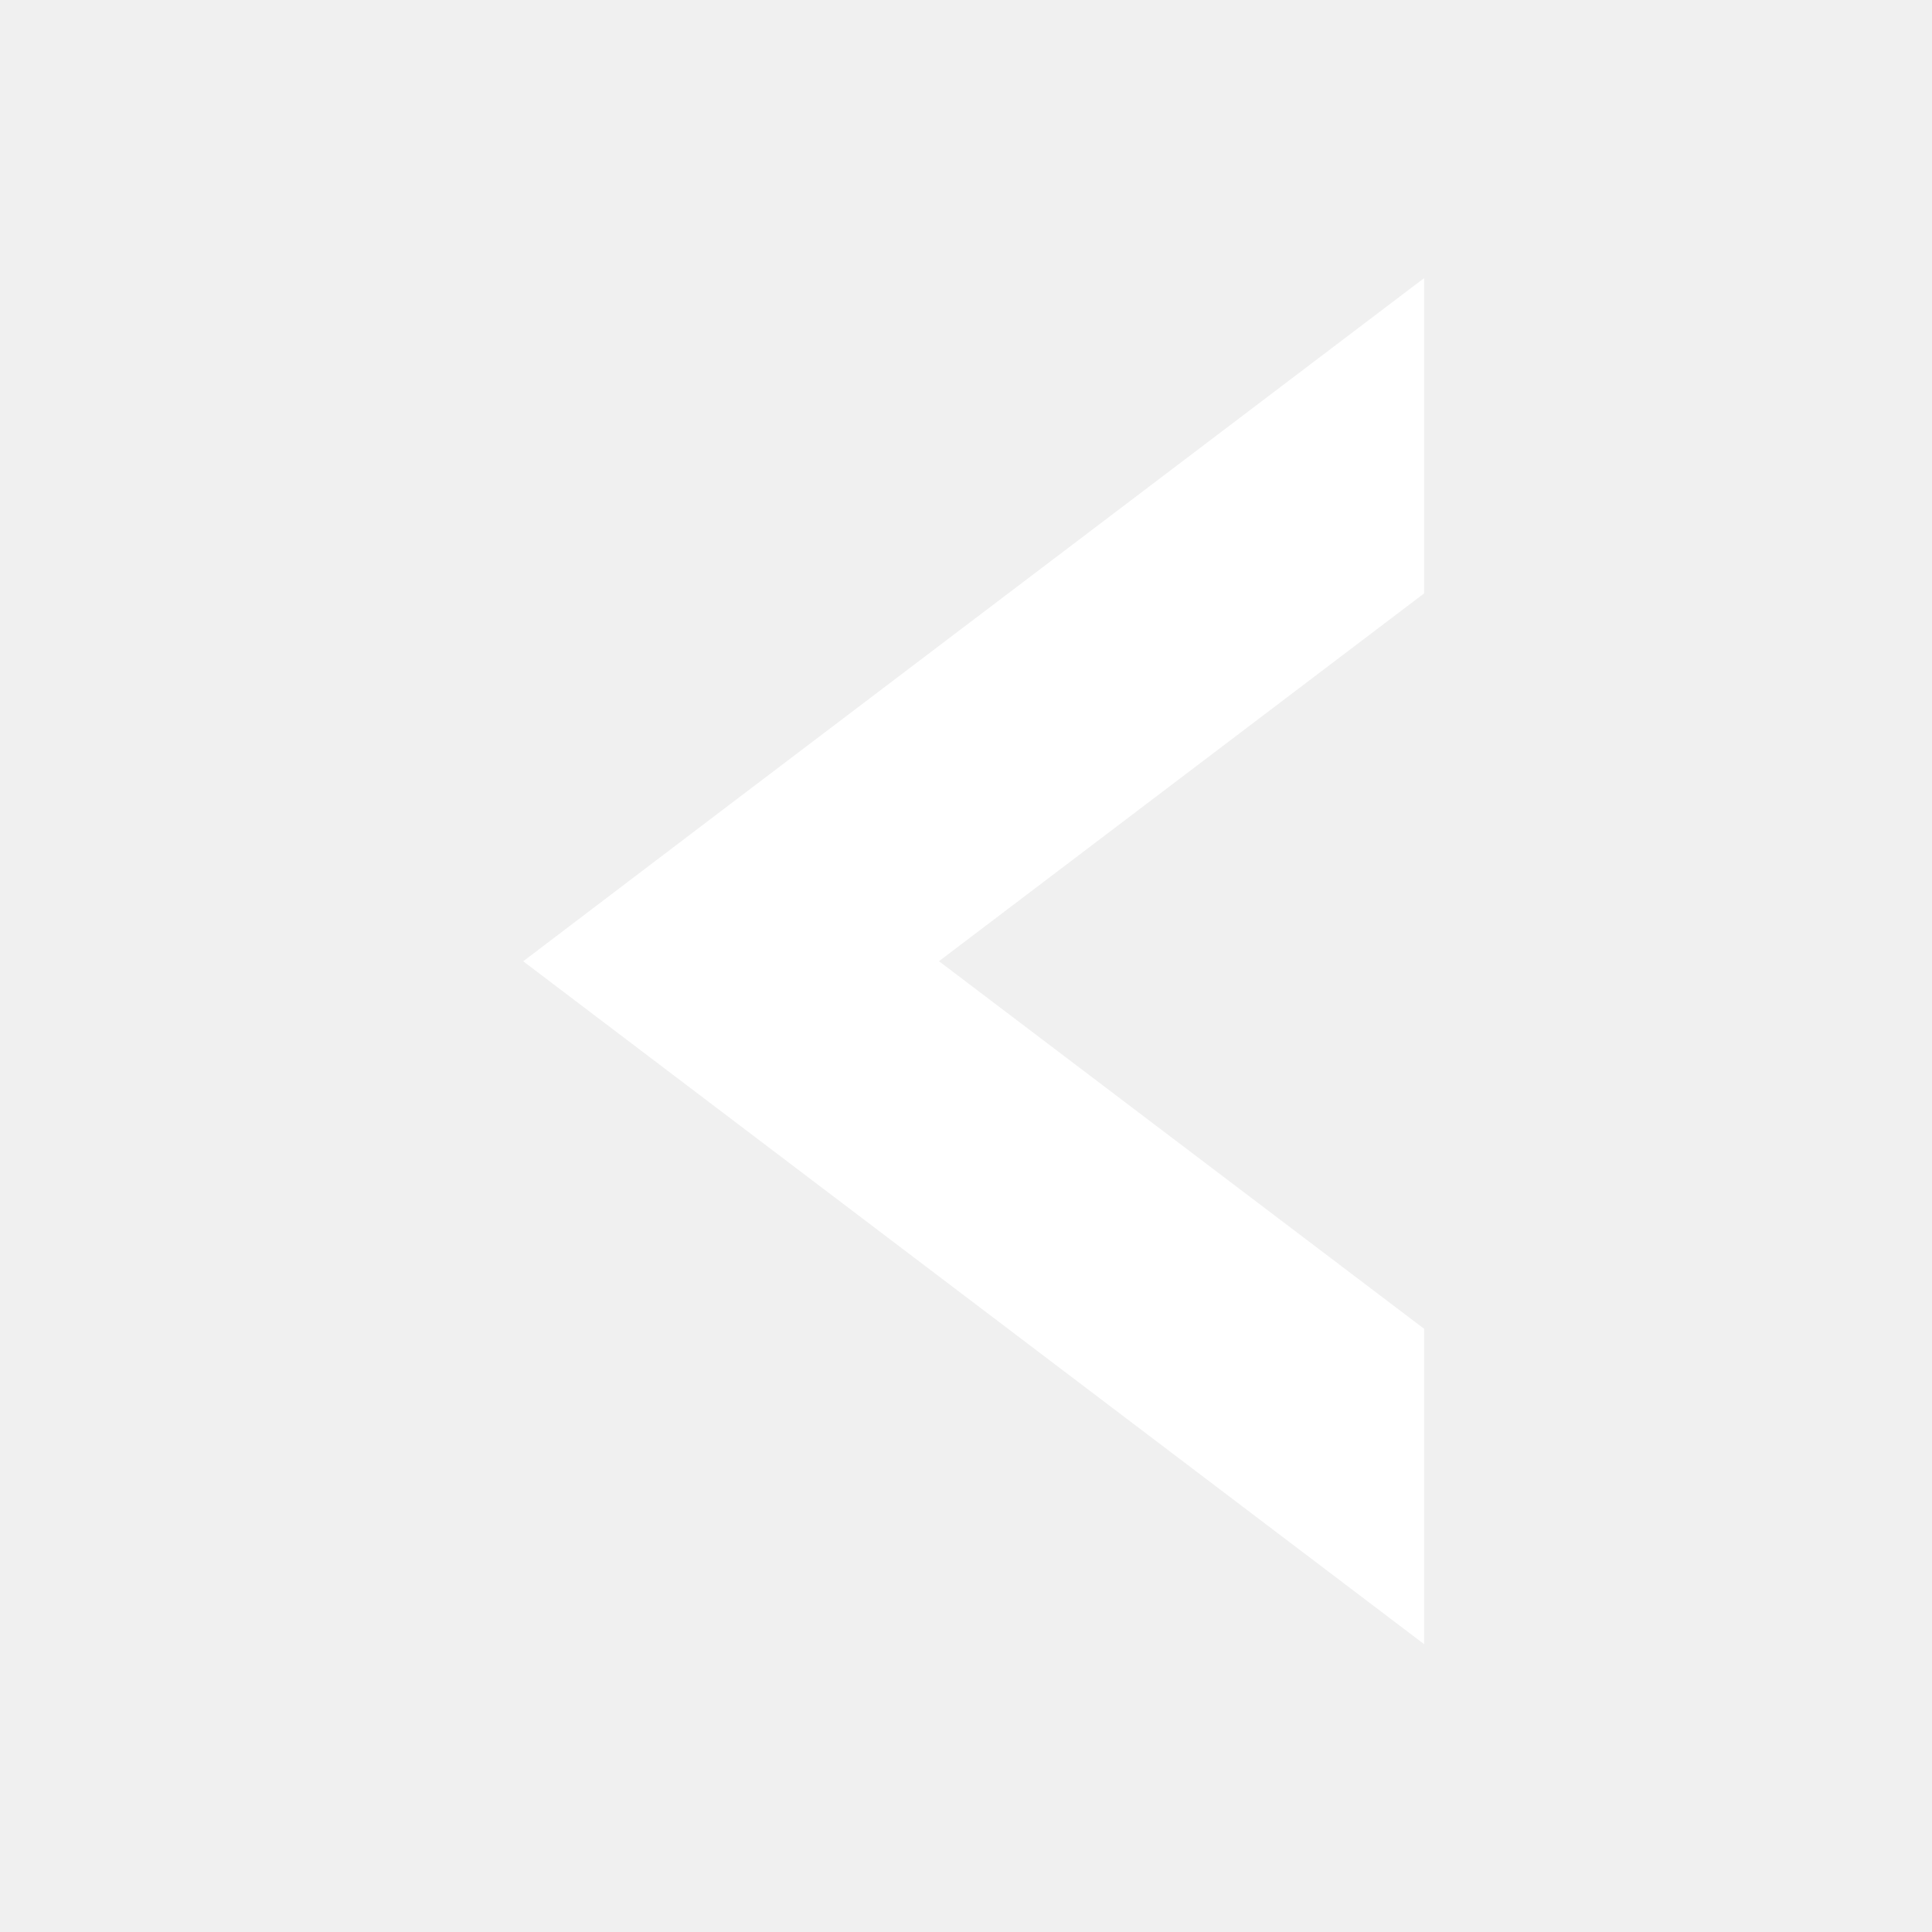
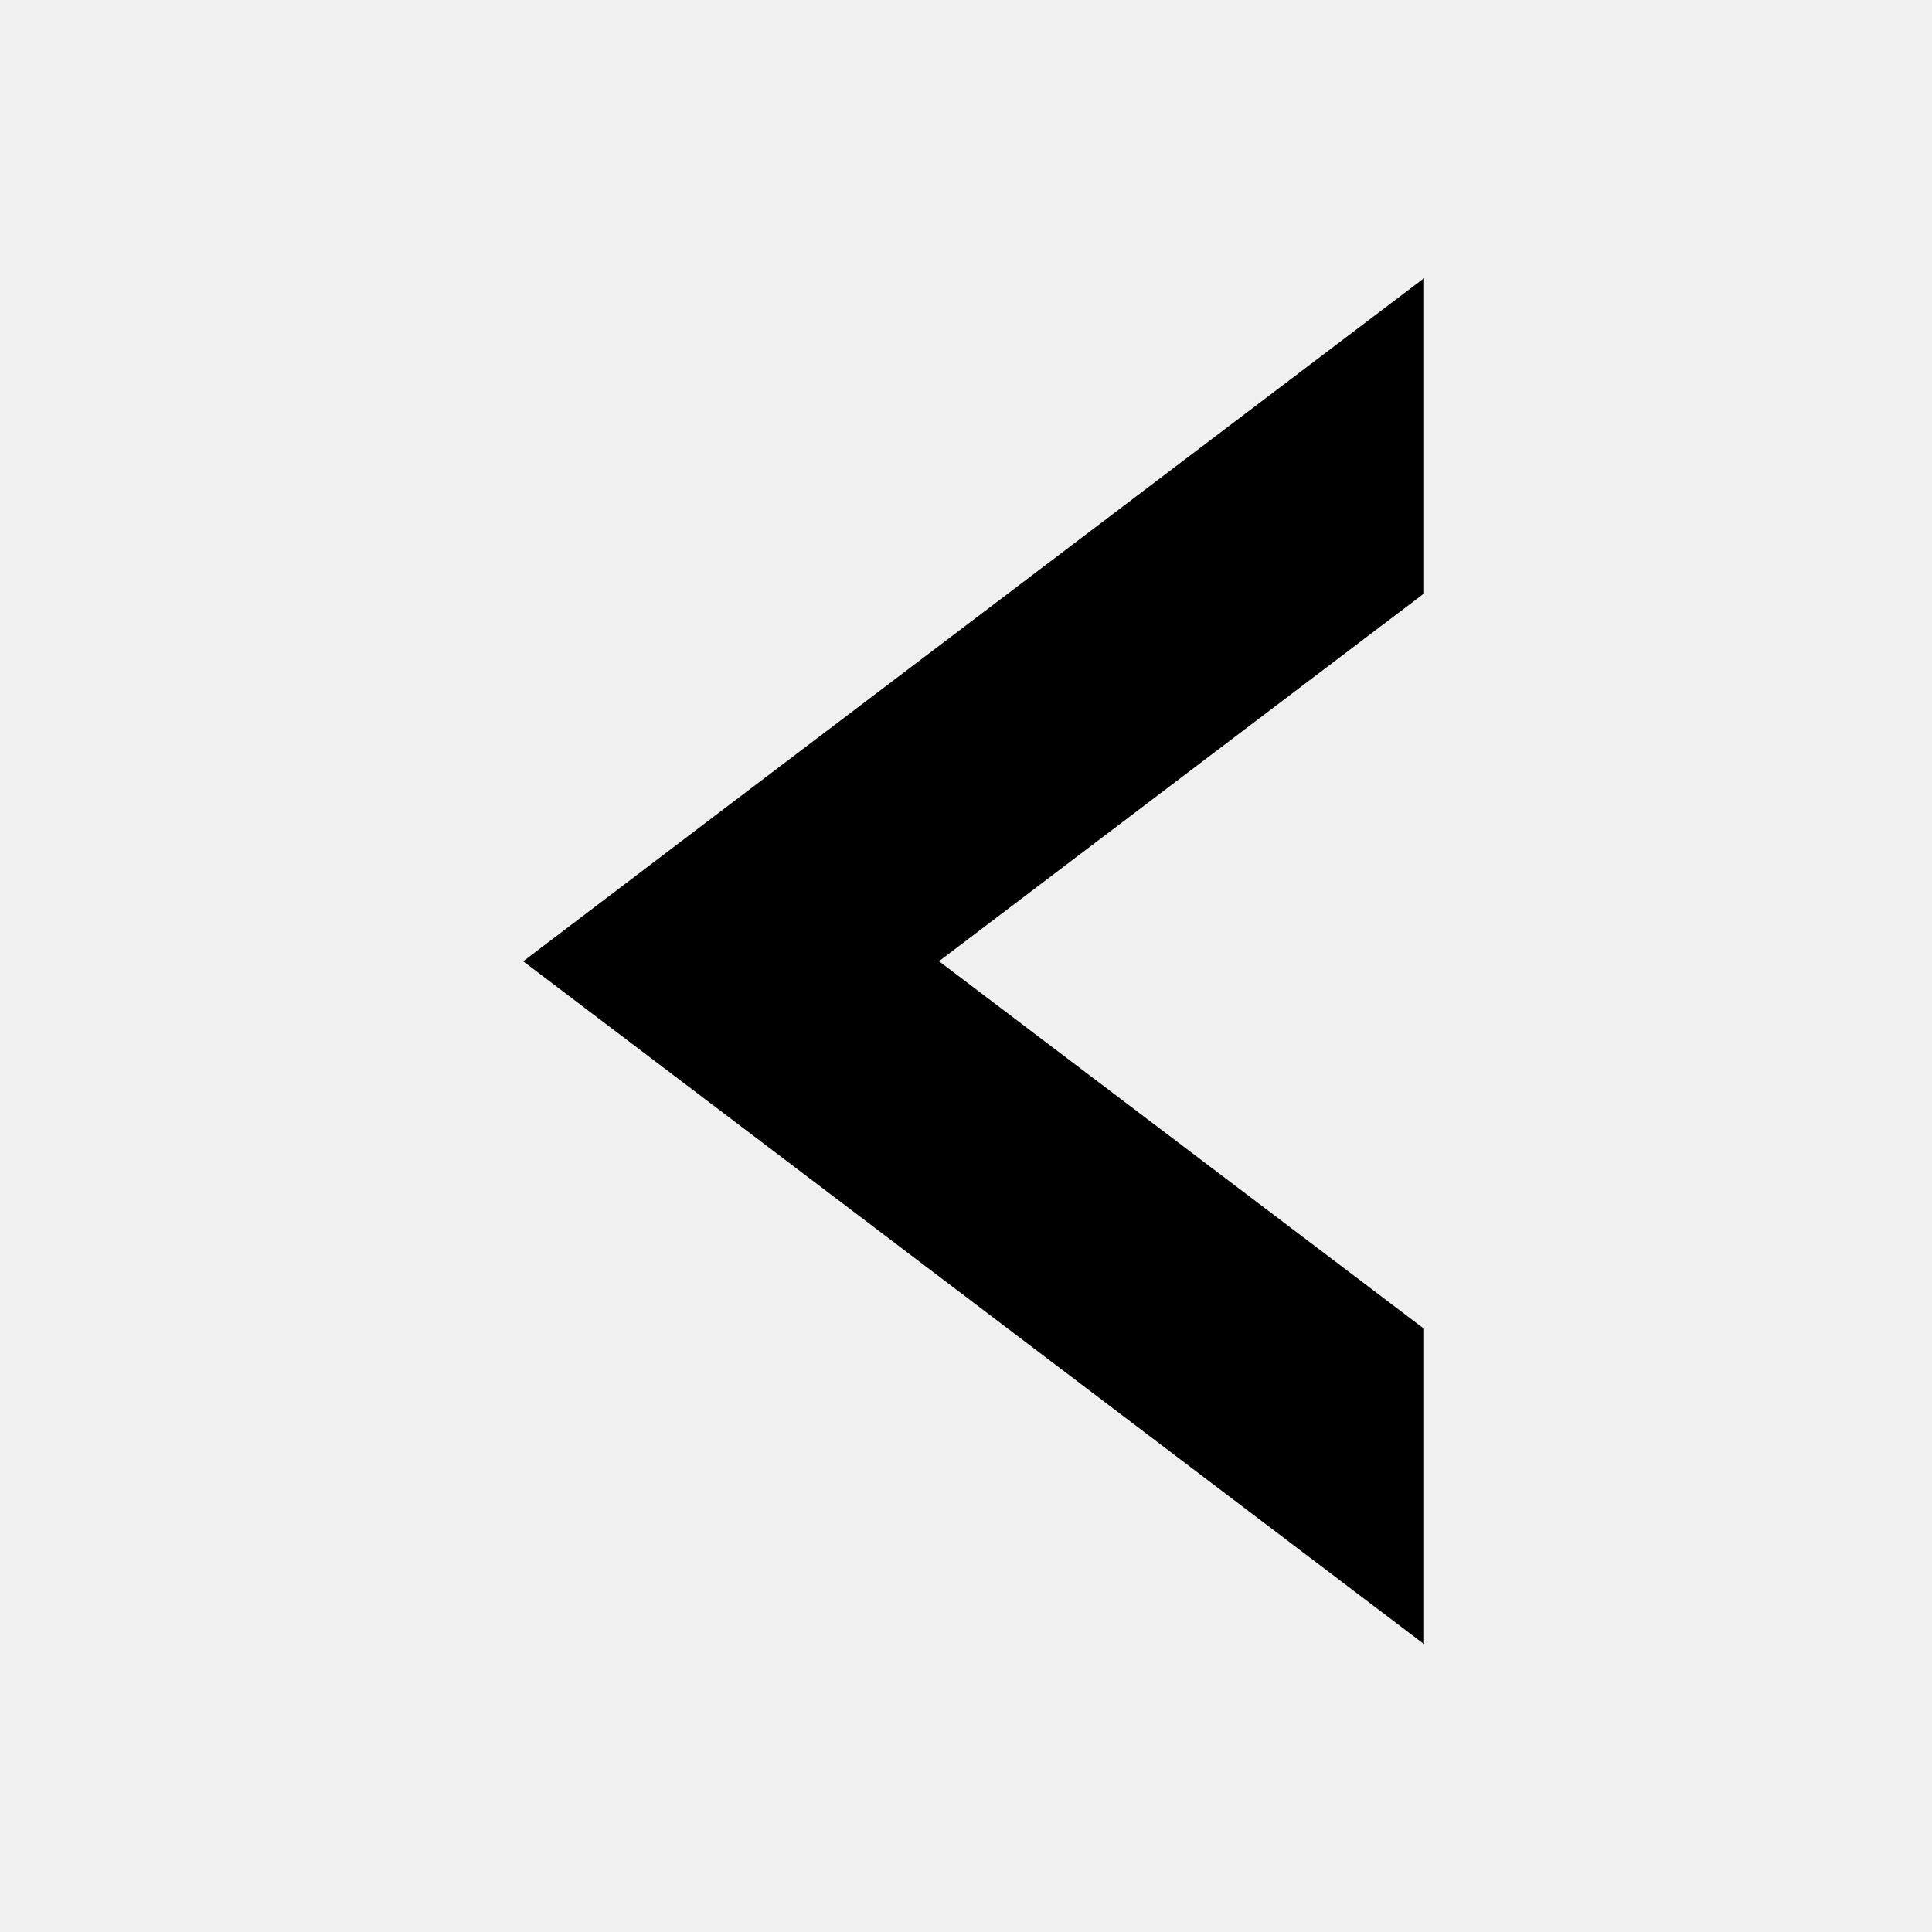
<svg xmlns="http://www.w3.org/2000/svg" viewBox="0 0 27 27" width="27" height="27">
  <rect width="27" height="27" fill="transparent" />
  <g transform="translate(6.5, 0)">
    <clipPath id="clip">
      <path d="M 0 3.32 L 14 3.32 L 14 23 L 0 23 Z M 0 3.32" />
    </clipPath>
    <g clip-path="url(#clip)">
-       <path style="fill:#ffffff" d="M 3.715 11.23 L 0.812 13.434 L 13.402 22.977 L 13.402 18.57 L 5.953 12.926 L 6.621 13.434 L 13.402 8.293 L 13.402 3.887 Z M 3.715 11.23" />
+       <path style="fill:#000000" d="M 3.715 11.23 L 0.812 13.434 L 13.402 22.977 L 13.402 18.57 L 5.953 12.926 L 6.621 13.434 L 13.402 8.293 L 13.402 3.887 Z M 3.715 11.23" />
    </g>
  </g>
</svg>
